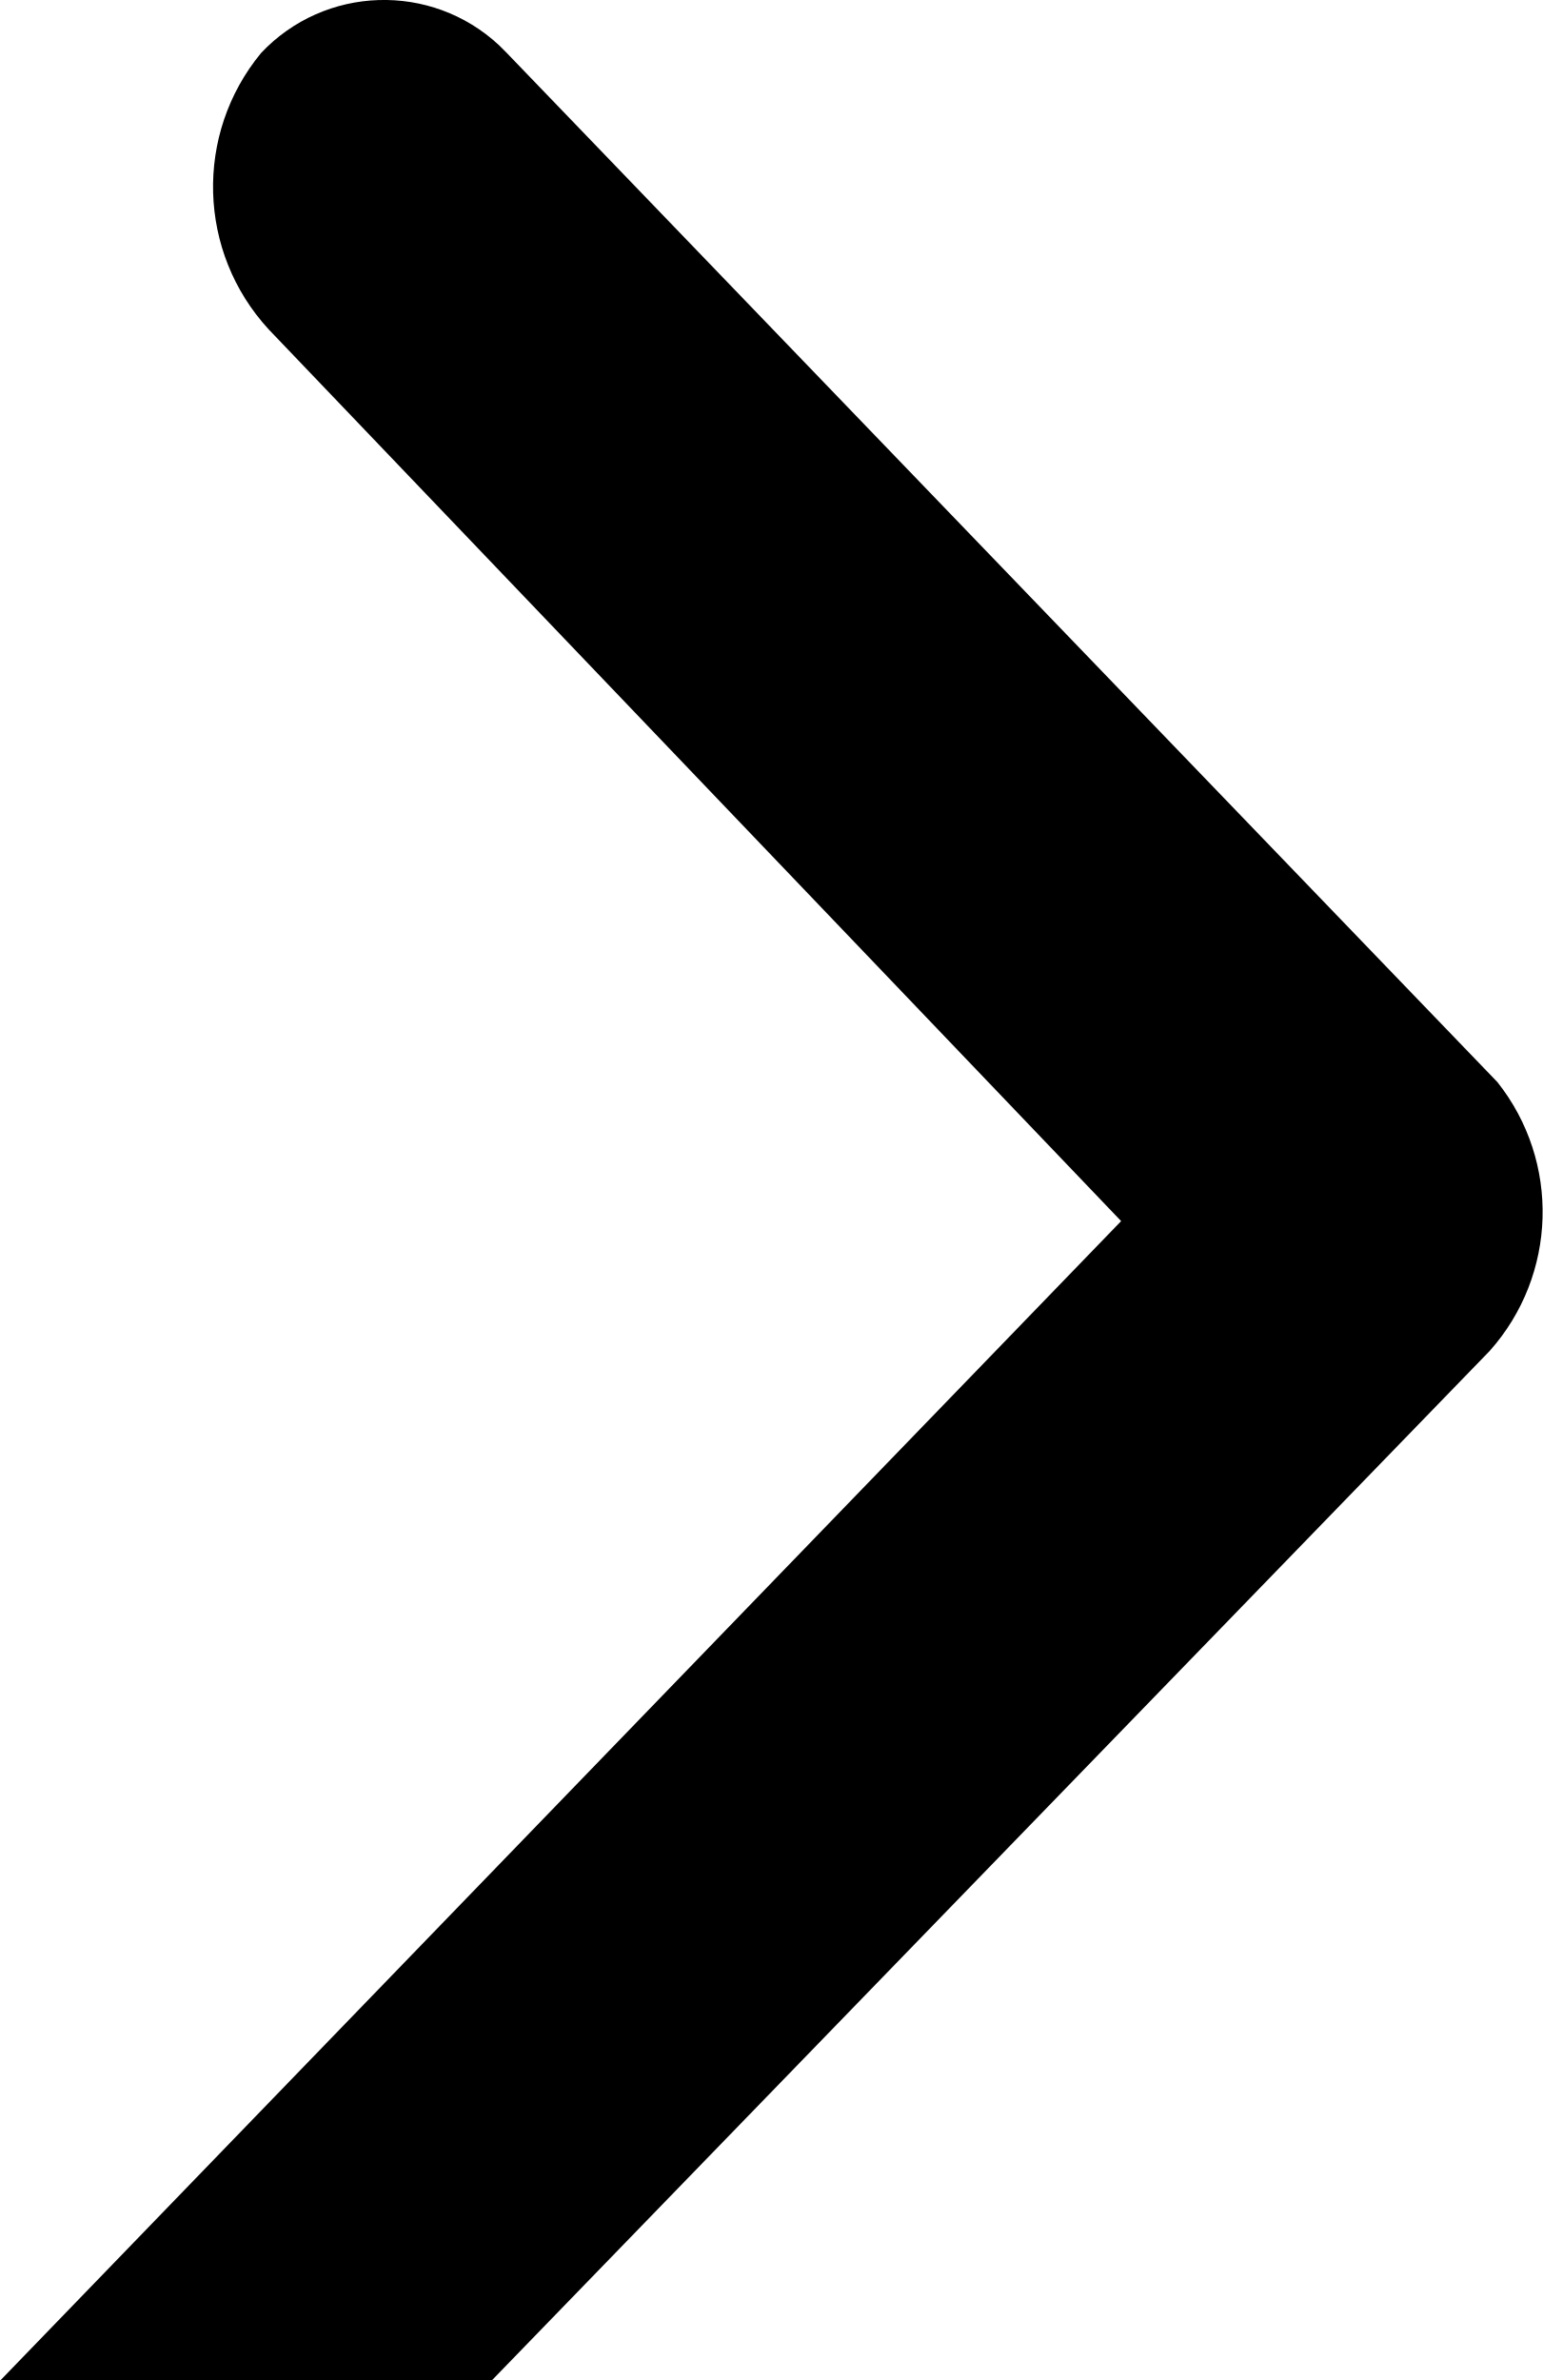
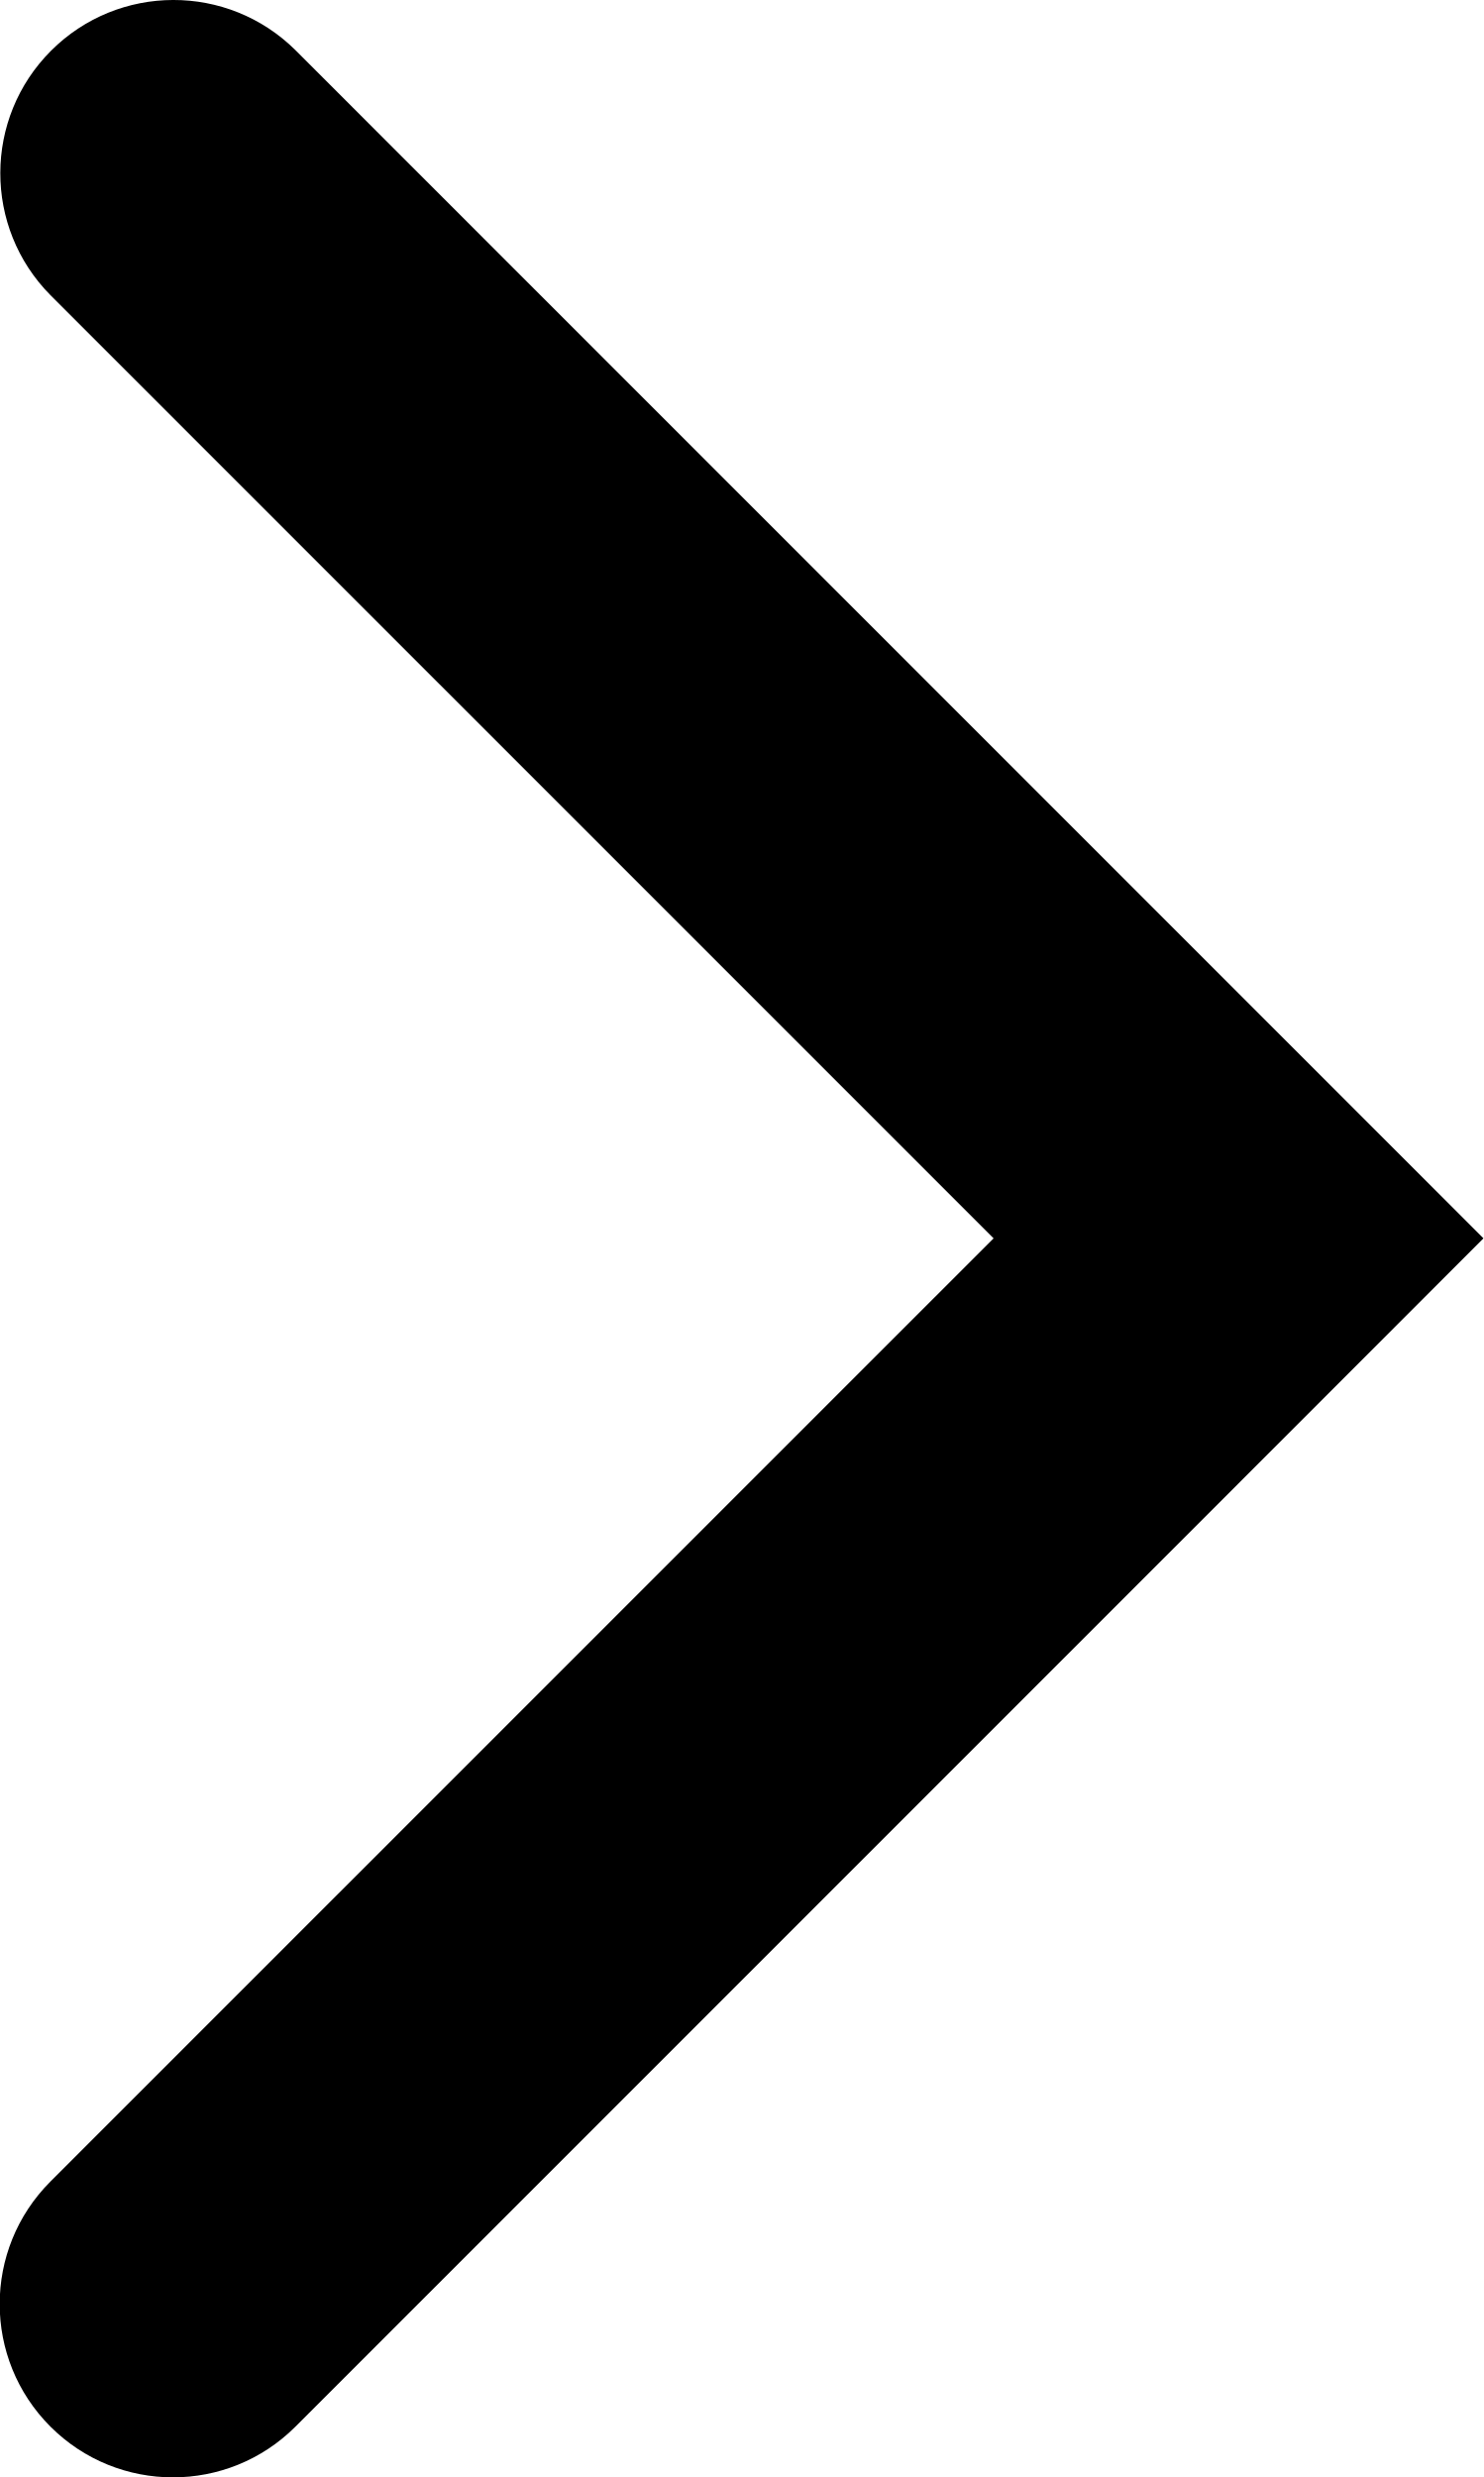
- <svg xmlns="http://www.w3.org/2000/svg" viewBox="0 0 20.09 30.99">
-   <g id="Icons">
-     <path d="M19.4,17.59,6.4,31H0l14.6-15.1L3.5,4.29A2.74,2.74,0,0,1,3.4.69,2.2,2.2,0,0,1,6.5.59l.1.1,12.9,13.4a2.72,2.72,0,0,1-.1,3.5" />
+ <svg xmlns="http://www.w3.org/2000/svg" viewBox="0 0 141.27 235.85">
+   <g id="Calque_2" data-name="Calque 2">
+     <g id="Calque_1-2" data-name="Calque 1">
+       <path d="M4.86,4.83a16.5,16.5,0,0,0-.05,23.28h0l89.81,89.8L4.8,207.72h0a16.5,16.5,0,0,0,23.34,23.33h0l89.8-89.8,23.33-23.34L117.94,94.58,28.14,4.78h0A16.5,16.5,0,0,0,4.86,4.83Z" />
+     </g>
  </g>
</svg>
